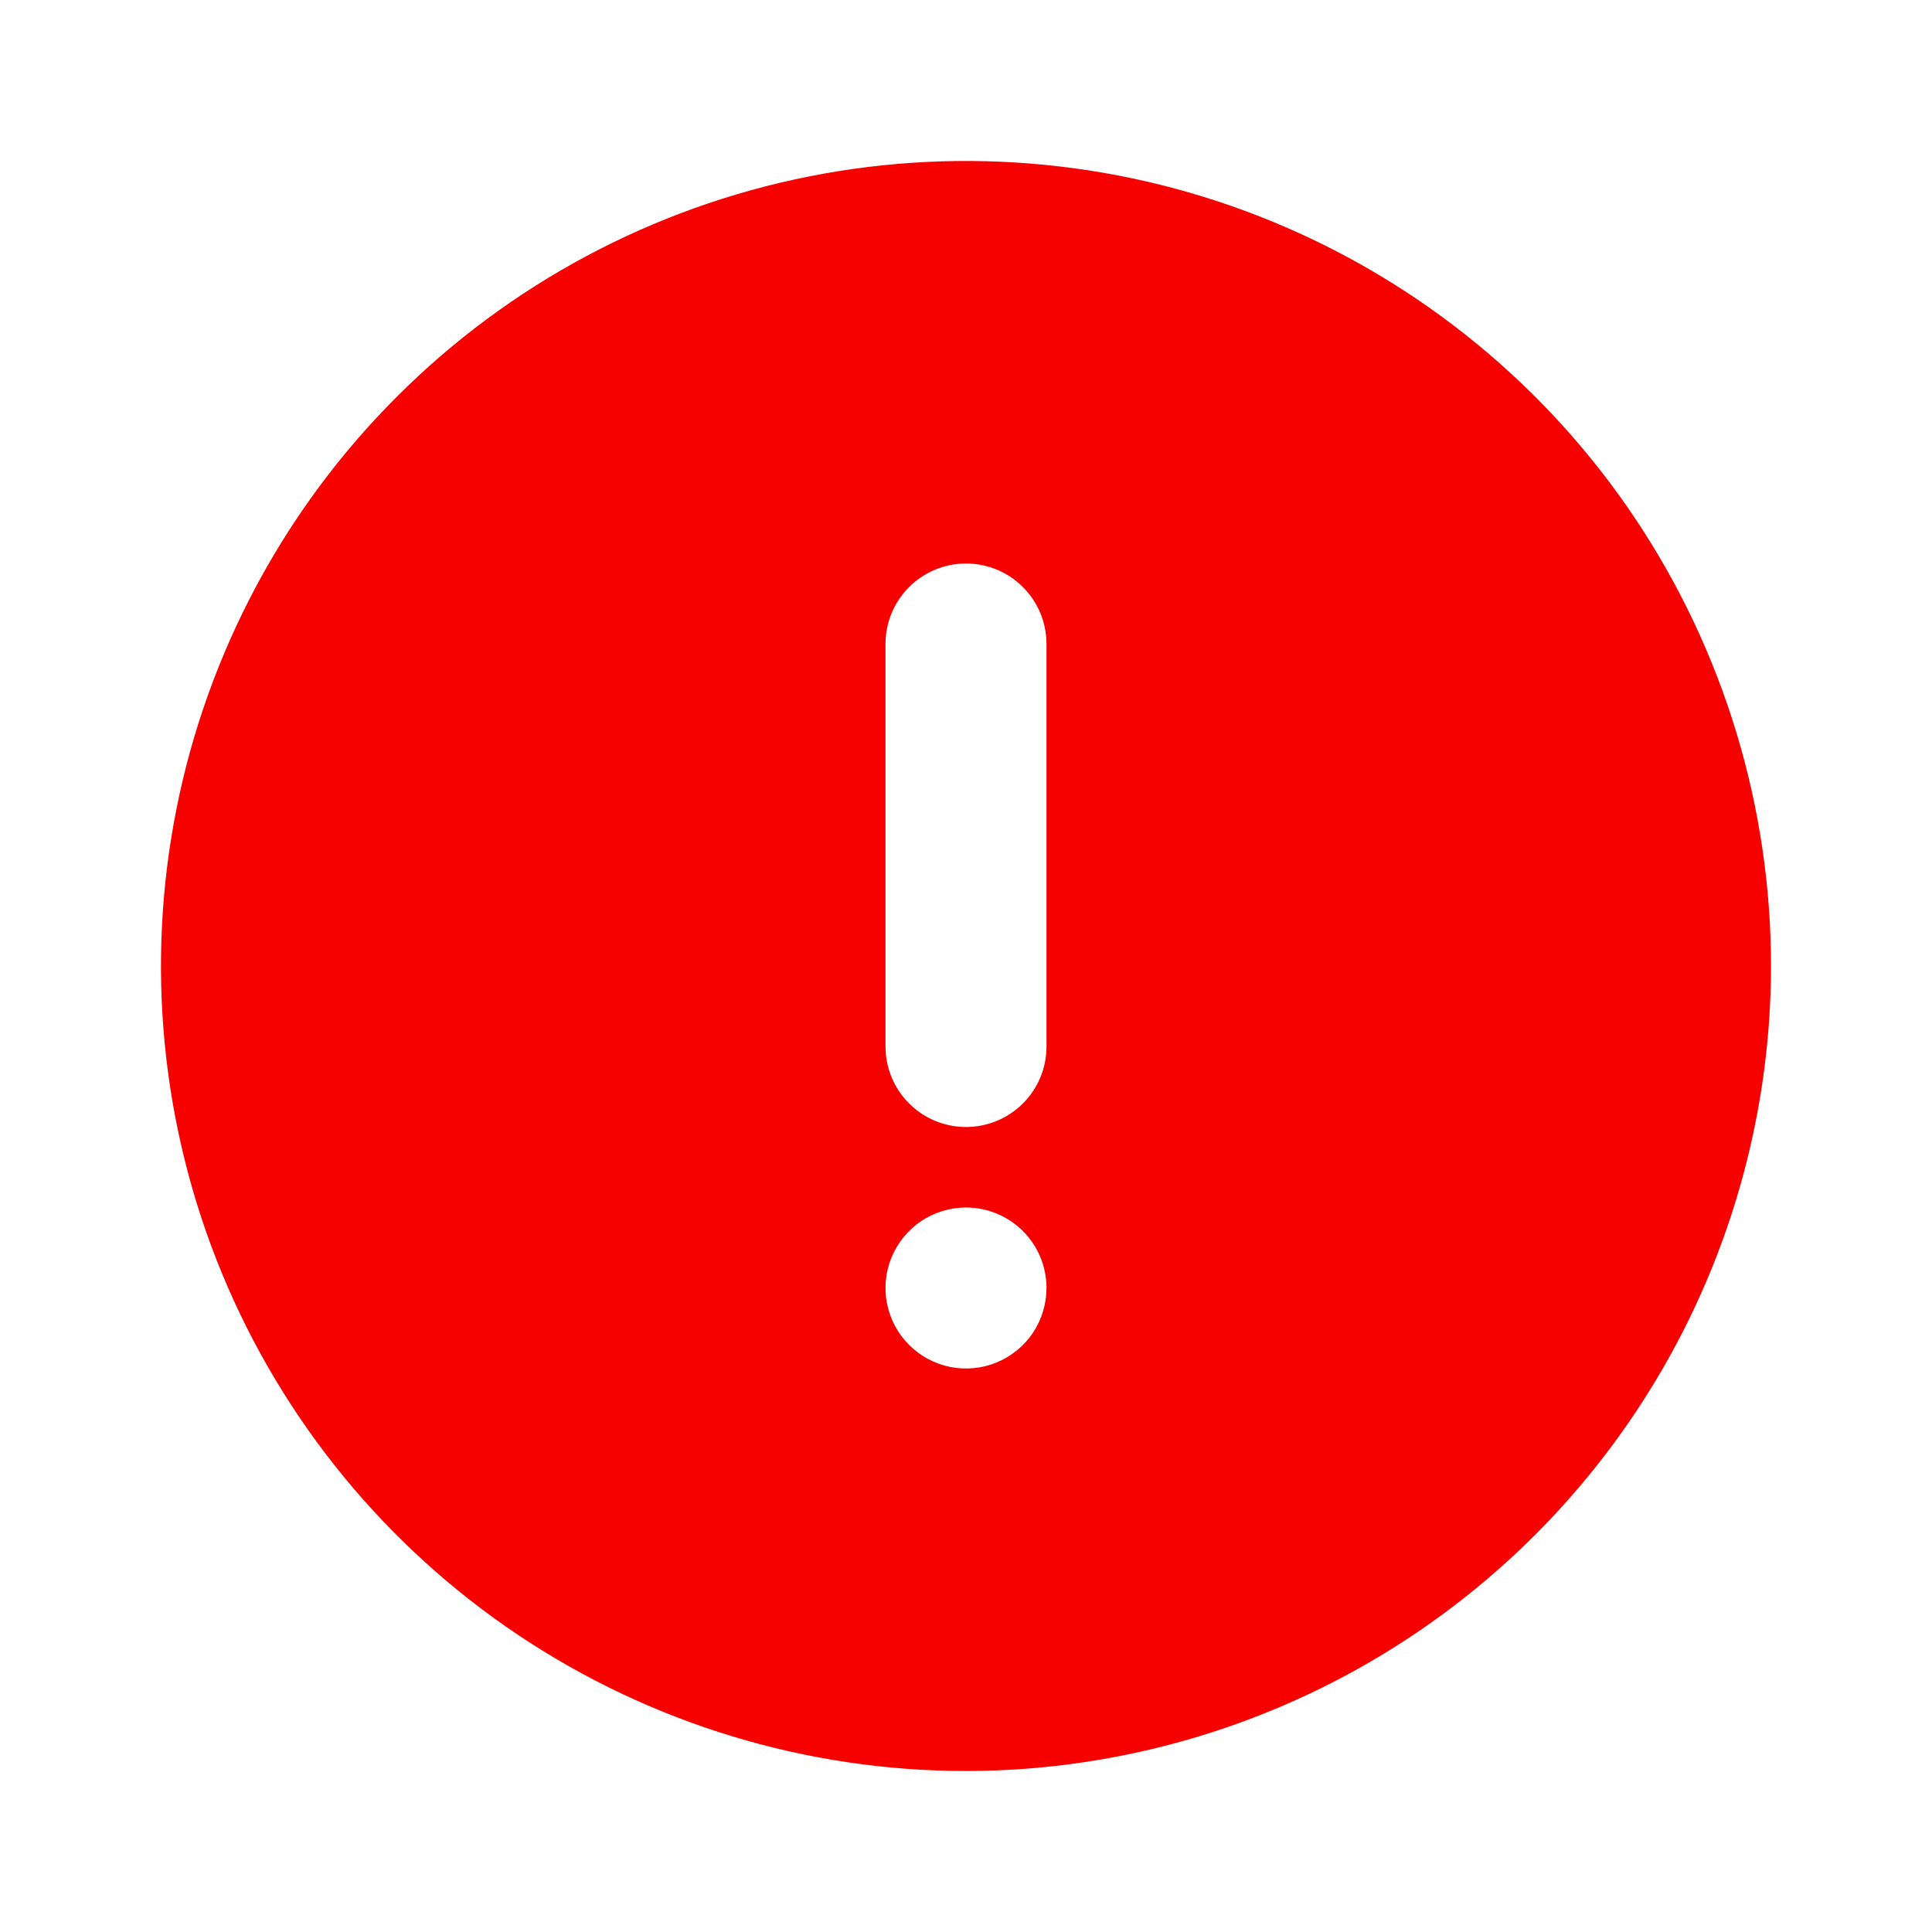
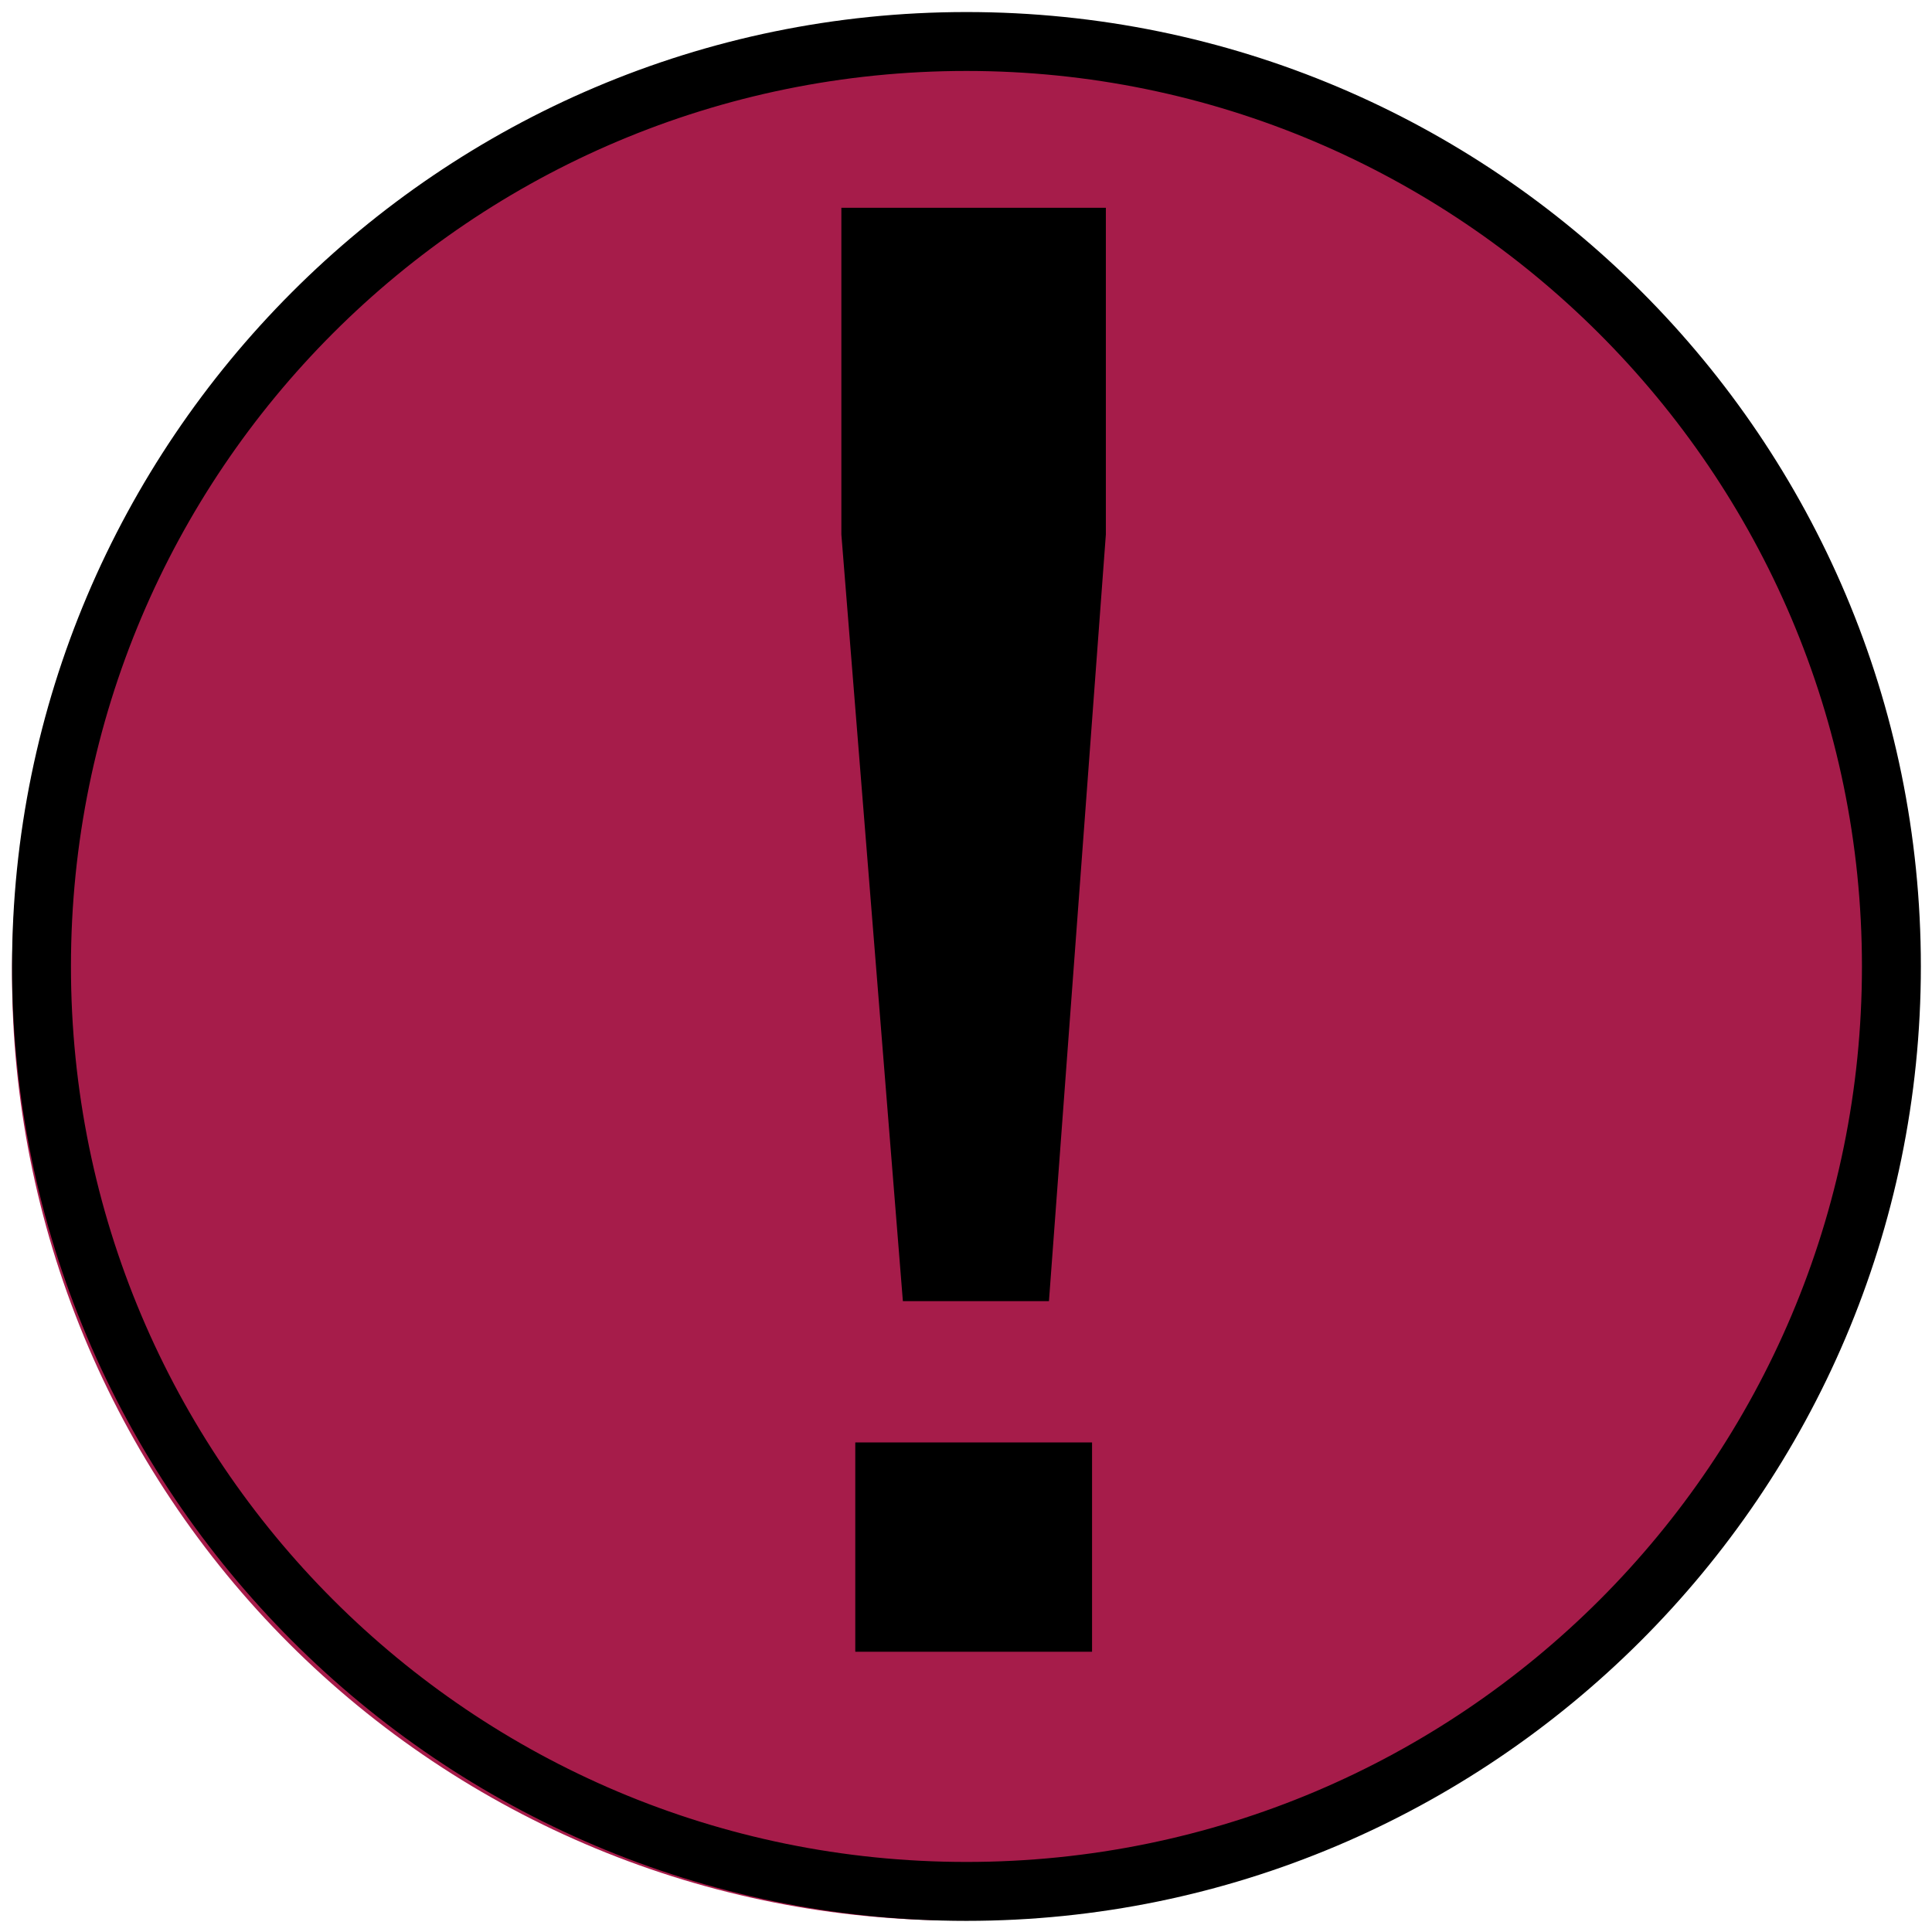
- <svg xmlns="http://www.w3.org/2000/svg" width="24" height="24" viewBox="0 0 24 24" fill="none">
-   <path d="M12 22C10.022 22 8.089 21.413 6.444 20.315C4.8 19.216 3.518 17.654 2.761 15.827C2.004 14 1.806 11.989 2.192 10.049C2.578 8.109 3.53 6.327 4.929 4.929C6.327 3.53 8.109 2.578 10.049 2.192C11.989 1.806 14 2.004 15.827 2.761C17.654 3.518 19.216 4.8 20.315 6.444C21.413 8.089 22 10.022 22 12C21.997 14.651 20.943 17.193 19.068 19.068C17.193 20.943 14.651 21.997 12 22V22ZM12 15C11.802 15 11.609 15.059 11.444 15.168C11.28 15.278 11.152 15.435 11.076 15.617C11 15.8 10.981 16.001 11.019 16.195C11.058 16.389 11.153 16.567 11.293 16.707C11.433 16.847 11.611 16.942 11.805 16.981C11.999 17.019 12.2 17 12.383 16.924C12.565 16.848 12.722 16.72 12.832 16.556C12.941 16.391 13 16.198 13 16C13 15.735 12.895 15.48 12.707 15.293C12.52 15.105 12.265 15 12 15ZM12 7C11.735 7 11.48 7.105 11.293 7.293C11.105 7.48 11 7.735 11 8V13C11 13.265 11.105 13.52 11.293 13.707C11.48 13.895 11.735 14 12 14C12.265 14 12.52 13.895 12.707 13.707C12.895 13.52 13 13.265 13 13V8C13 7.735 12.895 7.48 12.707 7.293C12.52 7.105 12.265 7 12 7Z" fill="#f70000" id="id_101" />
+ <svg xmlns="http://www.w3.org/2000/svg" width="1000" zoomAndPan="magnify" viewBox="0 0 750 750" height="1000" preserveAspectRatio="xMidYMid meet" version="1.0">
+   <defs>
+     <clipPath id="810f81d443">
+       <path d="M 4.676 11.281 L 738.926 11.281 L 738.926 745.531 L 4.676 745.531 Z M 4.676 11.281 " clip-rule="nonzero" />
+     </clipPath>
+     <clipPath id="4621bed197">
+       <path d="M 4.676 4.676 L 745.676 4.676 L 745.676 745.676 L 4.676 745.676 Z M 4.676 4.676 " clip-rule="nonzero" />
+     </clipPath>
+     <clipPath id="5ccdac8c9f">
+       <path d="M 326.582 75.949 L 429.332 75.949 L 429.332 645.949 L 326.582 645.949 Z M 326.582 75.949 " clip-rule="nonzero" />
+     </clipPath>
+   </defs>
+   <g clip-path="url(#810f81d443)">
+     <path fill="#a61c4a" d="M 738.926 378.406 C 738.926 384.414 738.777 390.418 738.48 396.422 C 738.188 402.422 737.746 408.41 737.156 414.391 C 736.566 420.371 735.832 426.332 734.949 432.273 C 734.07 438.219 733.043 444.137 731.871 450.027 C 730.699 455.922 729.383 461.781 727.922 467.609 C 726.461 473.438 724.859 479.227 723.117 484.977 C 721.371 490.727 719.488 496.43 717.465 502.086 C 715.438 507.742 713.277 513.348 710.977 518.898 C 708.68 524.449 706.246 529.941 703.676 535.371 C 701.105 540.805 698.406 546.168 695.574 551.469 C 692.742 556.766 689.781 561.992 686.691 567.145 C 683.605 572.301 680.391 577.375 677.051 582.371 C 673.715 587.367 670.254 592.277 666.676 597.102 C 663.098 601.93 659.402 606.664 655.59 611.309 C 651.777 615.953 647.855 620.5 643.82 624.953 C 639.785 629.406 635.645 633.754 631.395 638.004 C 627.148 642.25 622.797 646.395 618.344 650.43 C 613.895 654.465 609.344 658.387 604.699 662.199 C 600.055 666.008 595.32 669.703 590.496 673.285 C 585.668 676.863 580.758 680.32 575.762 683.66 C 570.766 686.996 565.691 690.211 560.539 693.301 C 555.387 696.391 550.16 699.348 544.859 702.184 C 539.562 705.016 534.195 707.715 528.766 710.285 C 523.332 712.852 517.844 715.285 512.293 717.586 C 506.742 719.887 501.137 722.047 495.48 724.07 C 489.824 726.094 484.121 727.98 478.371 729.723 C 472.621 731.469 466.832 733.07 461.004 734.527 C 455.176 735.988 449.312 737.305 443.422 738.477 C 437.527 739.648 431.609 740.676 425.668 741.559 C 419.723 742.438 413.762 743.176 407.785 743.762 C 401.805 744.352 395.812 744.793 389.812 745.09 C 383.812 745.383 377.809 745.531 371.801 745.531 C 365.789 745.531 359.785 745.383 353.785 745.09 C 347.785 744.793 341.793 744.352 335.816 743.762 C 329.836 743.176 323.875 742.438 317.93 741.559 C 311.988 740.676 306.07 739.648 300.176 738.477 C 294.285 737.305 288.422 735.988 282.594 734.527 C 276.766 733.07 270.977 731.469 265.227 729.723 C 259.48 727.98 253.773 726.094 248.117 724.07 C 242.461 722.047 236.855 719.887 231.305 717.586 C 225.754 715.285 220.266 712.852 214.832 710.285 C 209.402 707.715 204.035 705.016 198.738 702.184 C 193.438 699.348 188.211 696.391 183.059 693.301 C 177.906 690.211 172.832 686.996 167.836 683.66 C 162.84 680.32 157.93 676.863 153.102 673.285 C 148.277 669.703 143.543 666.008 138.898 662.199 C 134.254 658.387 129.703 654.465 125.254 650.43 C 120.801 646.395 116.449 642.25 112.203 638.004 C 107.953 633.754 103.812 629.406 99.777 624.953 C 95.742 620.5 91.82 615.953 88.008 611.309 C 84.195 606.664 80.5 601.93 76.922 597.102 C 73.344 592.277 69.883 587.367 66.547 582.371 C 63.207 577.375 59.996 572.301 56.906 567.145 C 53.816 561.992 50.855 556.766 48.023 551.469 C 45.191 546.168 42.492 540.805 39.922 535.371 C 37.352 529.941 34.918 524.449 32.621 518.898 C 30.32 513.348 28.16 507.742 26.133 502.086 C 24.109 496.43 22.227 490.727 20.48 484.977 C 18.738 479.227 17.137 473.438 15.676 467.609 C 14.215 461.781 12.902 455.922 11.727 450.027 C 10.555 444.137 9.527 438.219 8.648 432.273 C 7.766 426.332 7.031 420.371 6.441 414.391 C 5.852 408.41 5.41 402.422 5.117 396.422 C 4.82 390.418 4.676 384.414 4.676 378.406 C 4.676 372.398 4.82 366.395 5.117 360.391 C 5.41 354.391 5.852 348.402 6.441 342.422 C 7.031 336.441 7.766 330.48 8.648 324.539 C 9.527 318.594 10.555 312.676 11.727 306.785 C 12.902 300.891 14.215 295.031 15.676 289.203 C 17.137 283.375 18.738 277.586 20.48 271.836 C 22.227 266.086 24.109 260.383 26.133 254.727 C 28.16 249.07 30.32 243.465 32.621 237.914 C 34.918 232.363 37.352 226.871 39.922 221.441 C 42.492 216.008 45.191 210.645 48.023 205.344 C 50.855 200.047 53.816 194.82 56.906 189.668 C 59.996 184.512 63.207 179.438 66.547 174.441 C 69.883 169.445 73.344 164.535 76.922 159.711 C 80.5 154.883 84.195 150.148 88.008 145.504 C 91.82 140.859 95.742 136.312 99.777 131.859 C 103.812 127.41 107.953 123.059 112.203 118.809 C 116.449 114.562 120.801 110.418 125.254 106.383 C 129.703 102.352 134.254 98.426 138.898 94.613 C 143.543 90.805 148.277 87.109 153.102 83.527 C 157.93 79.949 162.84 76.492 167.836 73.152 C 172.832 69.816 177.906 66.602 183.059 63.512 C 188.211 60.426 193.438 57.465 198.738 54.633 C 204.035 51.797 209.402 49.098 214.832 46.531 C 220.266 43.961 225.754 41.527 231.305 39.227 C 236.855 36.93 242.461 34.766 248.117 32.742 C 253.773 30.719 259.48 28.832 265.227 27.09 C 270.977 25.344 276.766 23.742 282.594 22.285 C 288.422 20.824 294.285 19.508 300.176 18.336 C 306.07 17.164 311.988 16.137 317.93 15.254 C 323.875 14.375 329.836 13.637 335.816 13.051 C 341.793 12.461 347.785 12.02 353.785 11.723 C 359.785 11.43 365.789 11.281 371.801 11.281 C 377.809 11.281 383.812 11.43 389.812 11.723 C 395.812 12.02 401.805 12.461 407.785 13.051 C 413.762 13.637 419.723 14.375 425.668 15.254 C 431.609 16.137 437.527 17.164 443.422 18.336 C 449.312 19.508 455.176 20.824 461.004 22.285 C 466.832 23.742 472.621 25.344 478.371 27.09 C 484.121 28.832 489.824 30.719 495.48 32.742 C 501.137 34.766 506.742 36.93 512.293 39.227 C 517.844 41.527 523.332 43.961 528.766 46.531 C 534.195 49.098 539.562 51.797 544.859 54.633 C 550.16 57.465 555.387 60.426 560.539 63.512 C 565.691 66.602 570.766 69.816 575.762 73.152 C 580.758 76.492 585.668 79.949 590.496 83.527 C 595.32 87.109 600.055 90.805 604.699 94.613 C 609.344 98.426 613.895 102.352 618.344 106.383 C 622.797 110.418 627.148 114.562 631.395 118.809 C 635.645 123.059 639.785 127.41 643.82 131.859 C 647.855 136.312 651.777 140.859 655.59 145.504 C 659.402 150.148 663.098 154.883 666.676 159.711 C 670.254 164.535 673.715 169.445 677.051 174.441 C 680.391 179.438 683.605 184.512 686.691 189.668 C 689.781 194.82 692.742 200.047 695.574 205.344 C 698.406 210.645 701.105 216.008 703.676 221.441 C 706.246 226.871 708.68 232.363 710.977 237.914 C 713.277 243.465 715.438 249.07 717.465 254.727 C 719.488 260.383 721.371 266.086 723.117 271.836 C 724.859 277.586 726.461 283.375 727.922 289.203 C 729.383 295.031 730.699 300.891 731.871 306.785 C 733.043 312.676 734.07 318.594 734.949 324.539 C 735.832 330.48 736.566 336.441 737.156 342.422 C 737.746 348.402 738.188 354.391 738.48 360.391 C 738.777 366.395 738.926 372.398 738.926 378.406 Z M 738.926 378.406 " fill-opacity="1" fill-rule="nonzero" />
+   </g>
+   <g clip-path="url(#4621bed197)">
+     <path fill="#000000" d="M 375.176 745.676 C 170.484 745.676 4.676 578.719 4.676 375.176 C 4.676 171.629 170.484 4.676 375.176 4.676 C 579.863 4.676 745.676 170.484 745.676 375.176 C 745.676 579.863 578.719 745.676 375.176 745.676 Z M 375.176 27.543 C 183.062 27.543 27.543 183.062 27.543 375.176 C 27.543 567.285 183.062 722.805 375.176 722.805 C 567.285 722.805 722.805 567.285 722.805 375.176 C 722.805 183.062 566.141 27.543 375.176 27.543 Z M 375.176 27.543 " fill-opacity="1" fill-rule="nonzero" />
+   </g>
+   <path stroke-linecap="butt" transform="matrix(3.75, 0, 0, 3.744252, 2.956379, -12.16686)" fill-opacity="1" fill="#000000" fill-rule="evenodd" stroke-linejoin="miter" d="M 88.25 153.3 L 111.76 153.3 L 111.76 174 L 88.25 174 Z M 88.25 153.3 " stroke="#000000" stroke-width="1" stroke-opacity="1" stroke-miterlimit="22.926" />
+   <path fill="#000000" d="M 353.957 501.355 L 330.367 207.359 L 330.367 84.398 L 425.543 84.398 L 425.543 207.359 L 403.719 501.355 Z M 353.957 501.355 " fill-opacity="1" fill-rule="evenodd" />
+   <g clip-path="url(#5ccdac8c9f)">
+     <path stroke-linecap="butt" transform="matrix(3.75, 0, 0, 3.744252, 2.956379, -12.16686)" fill="none" stroke-linejoin="miter" d="M 93.6 137.15 L 87.31 58.63 L 87.31 25.79 L 112.69 25.79 L 112.69 58.63 L 106.87 137.15 Z M 93.6 137.15 " stroke="#000000" stroke-width="2" stroke-opacity="1" stroke-miterlimit="22.926" />
+   </g>
</svg>
